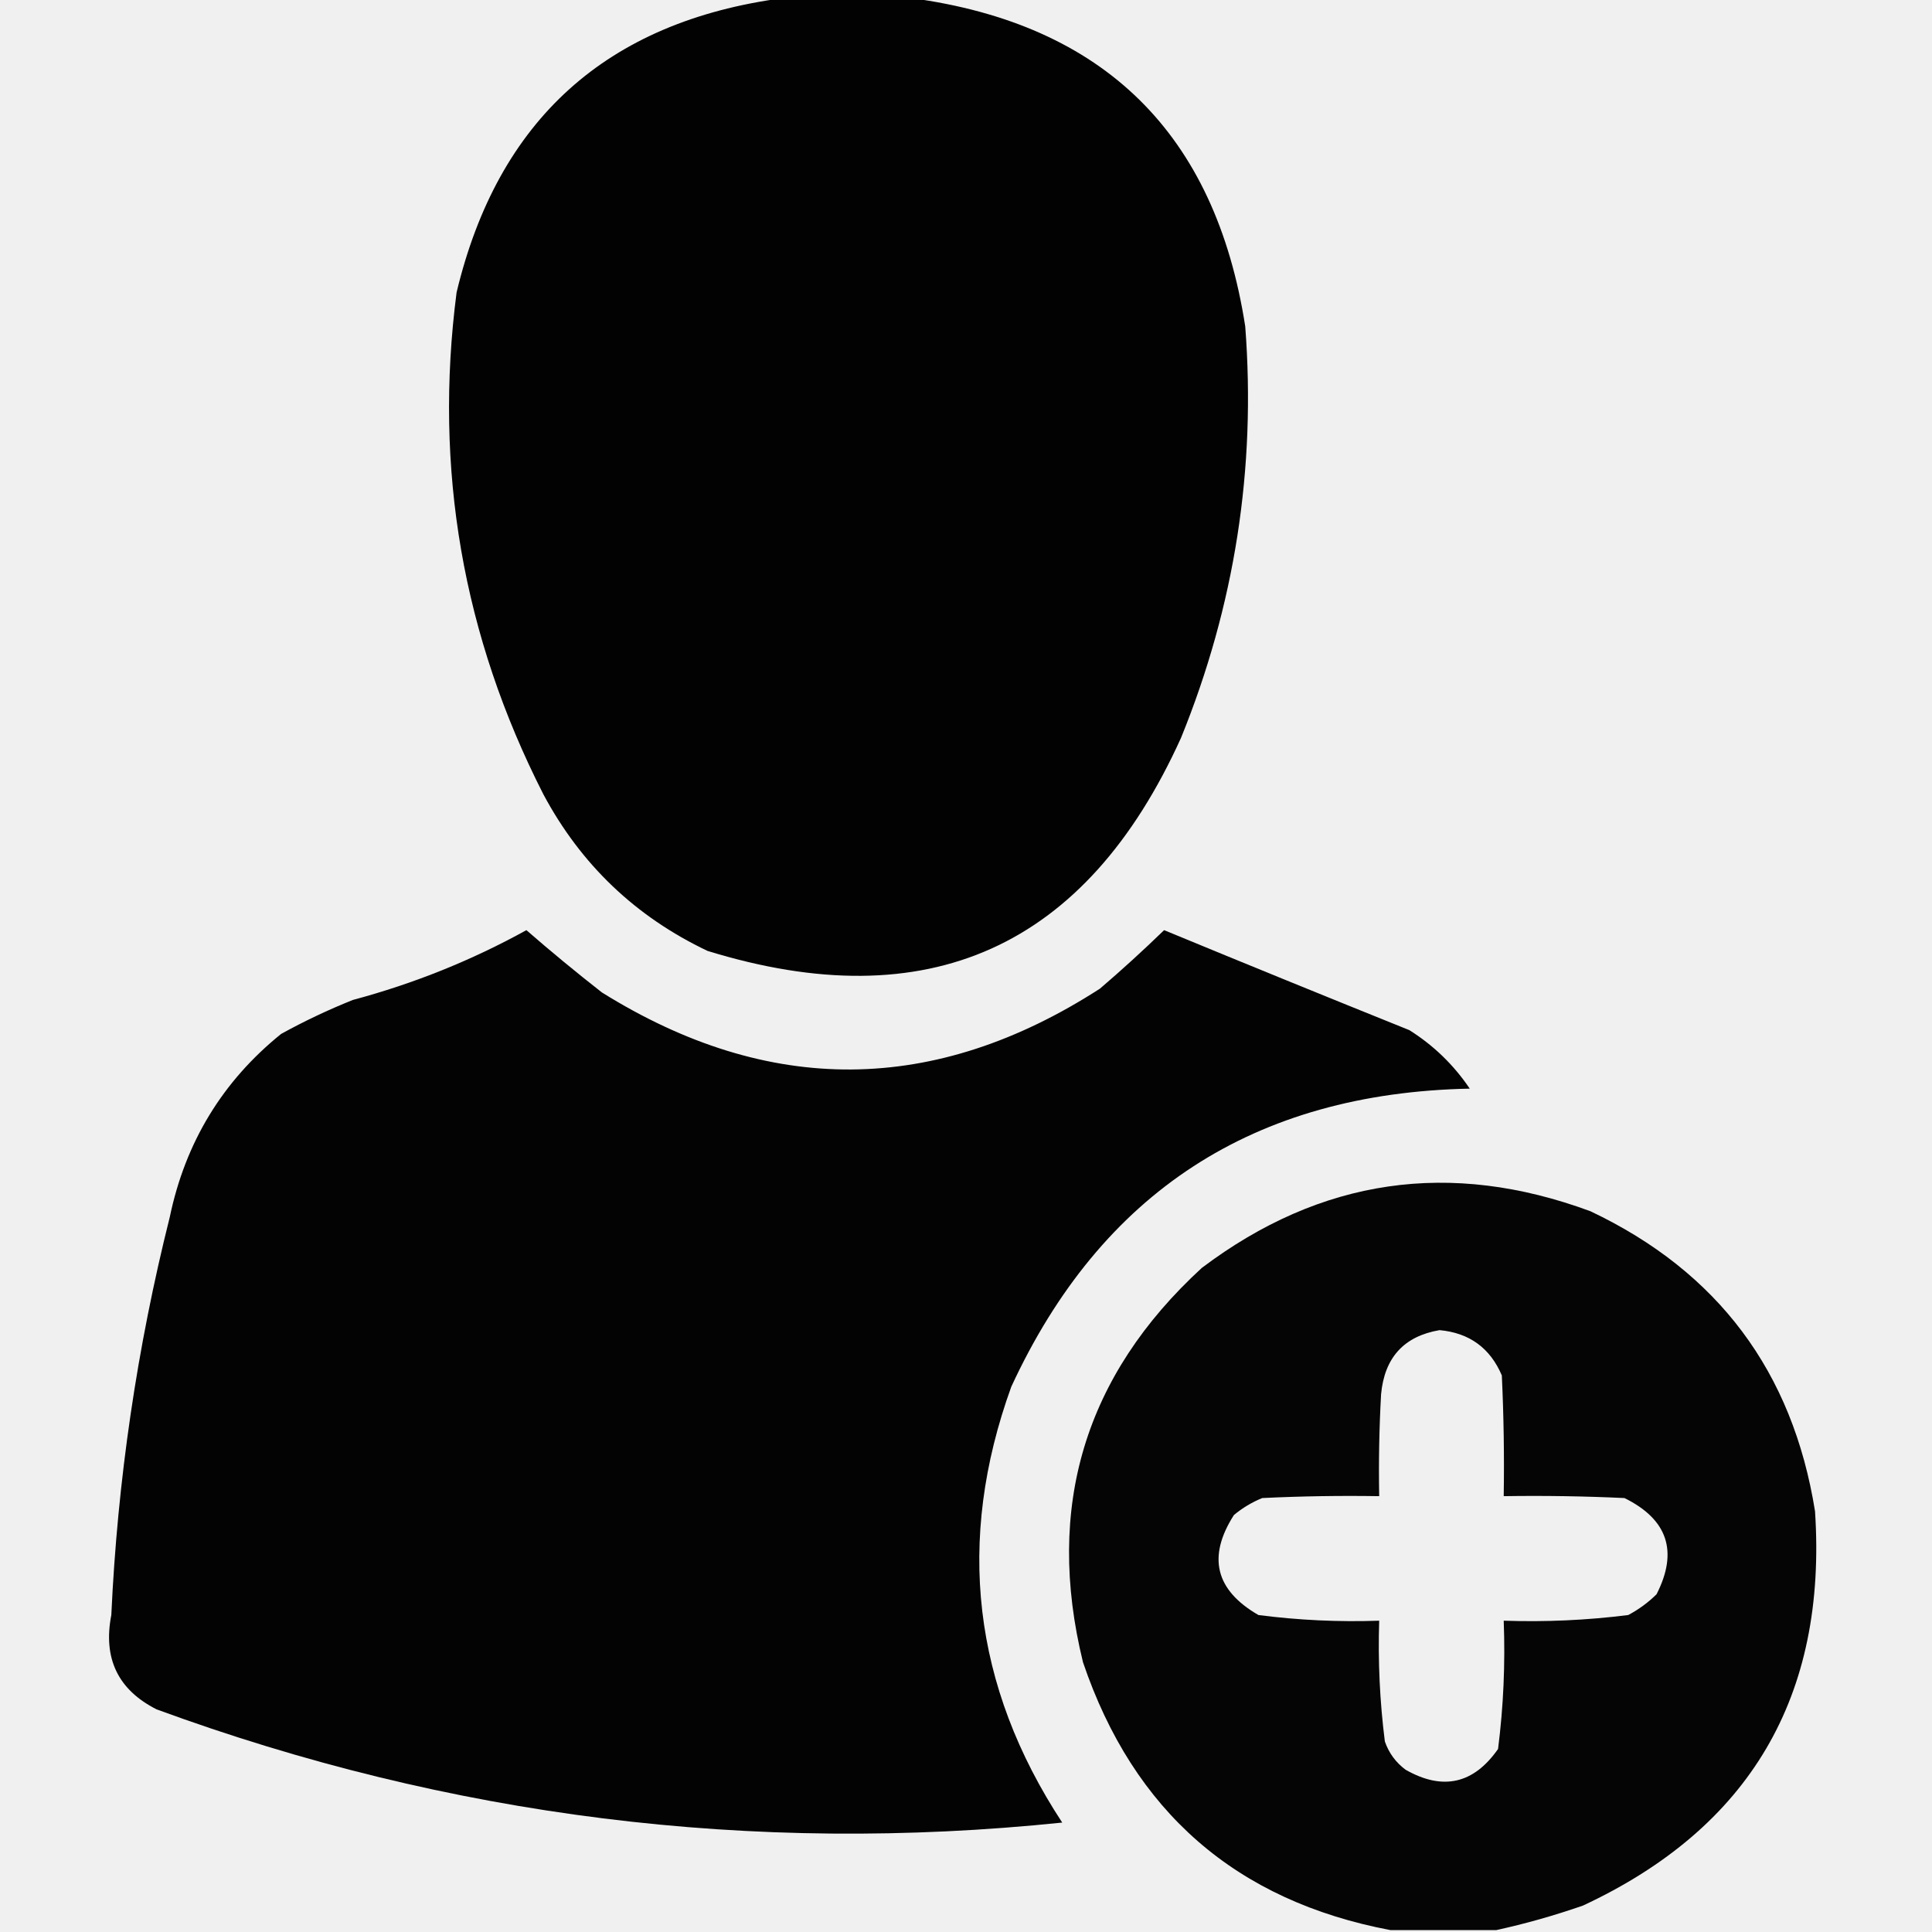
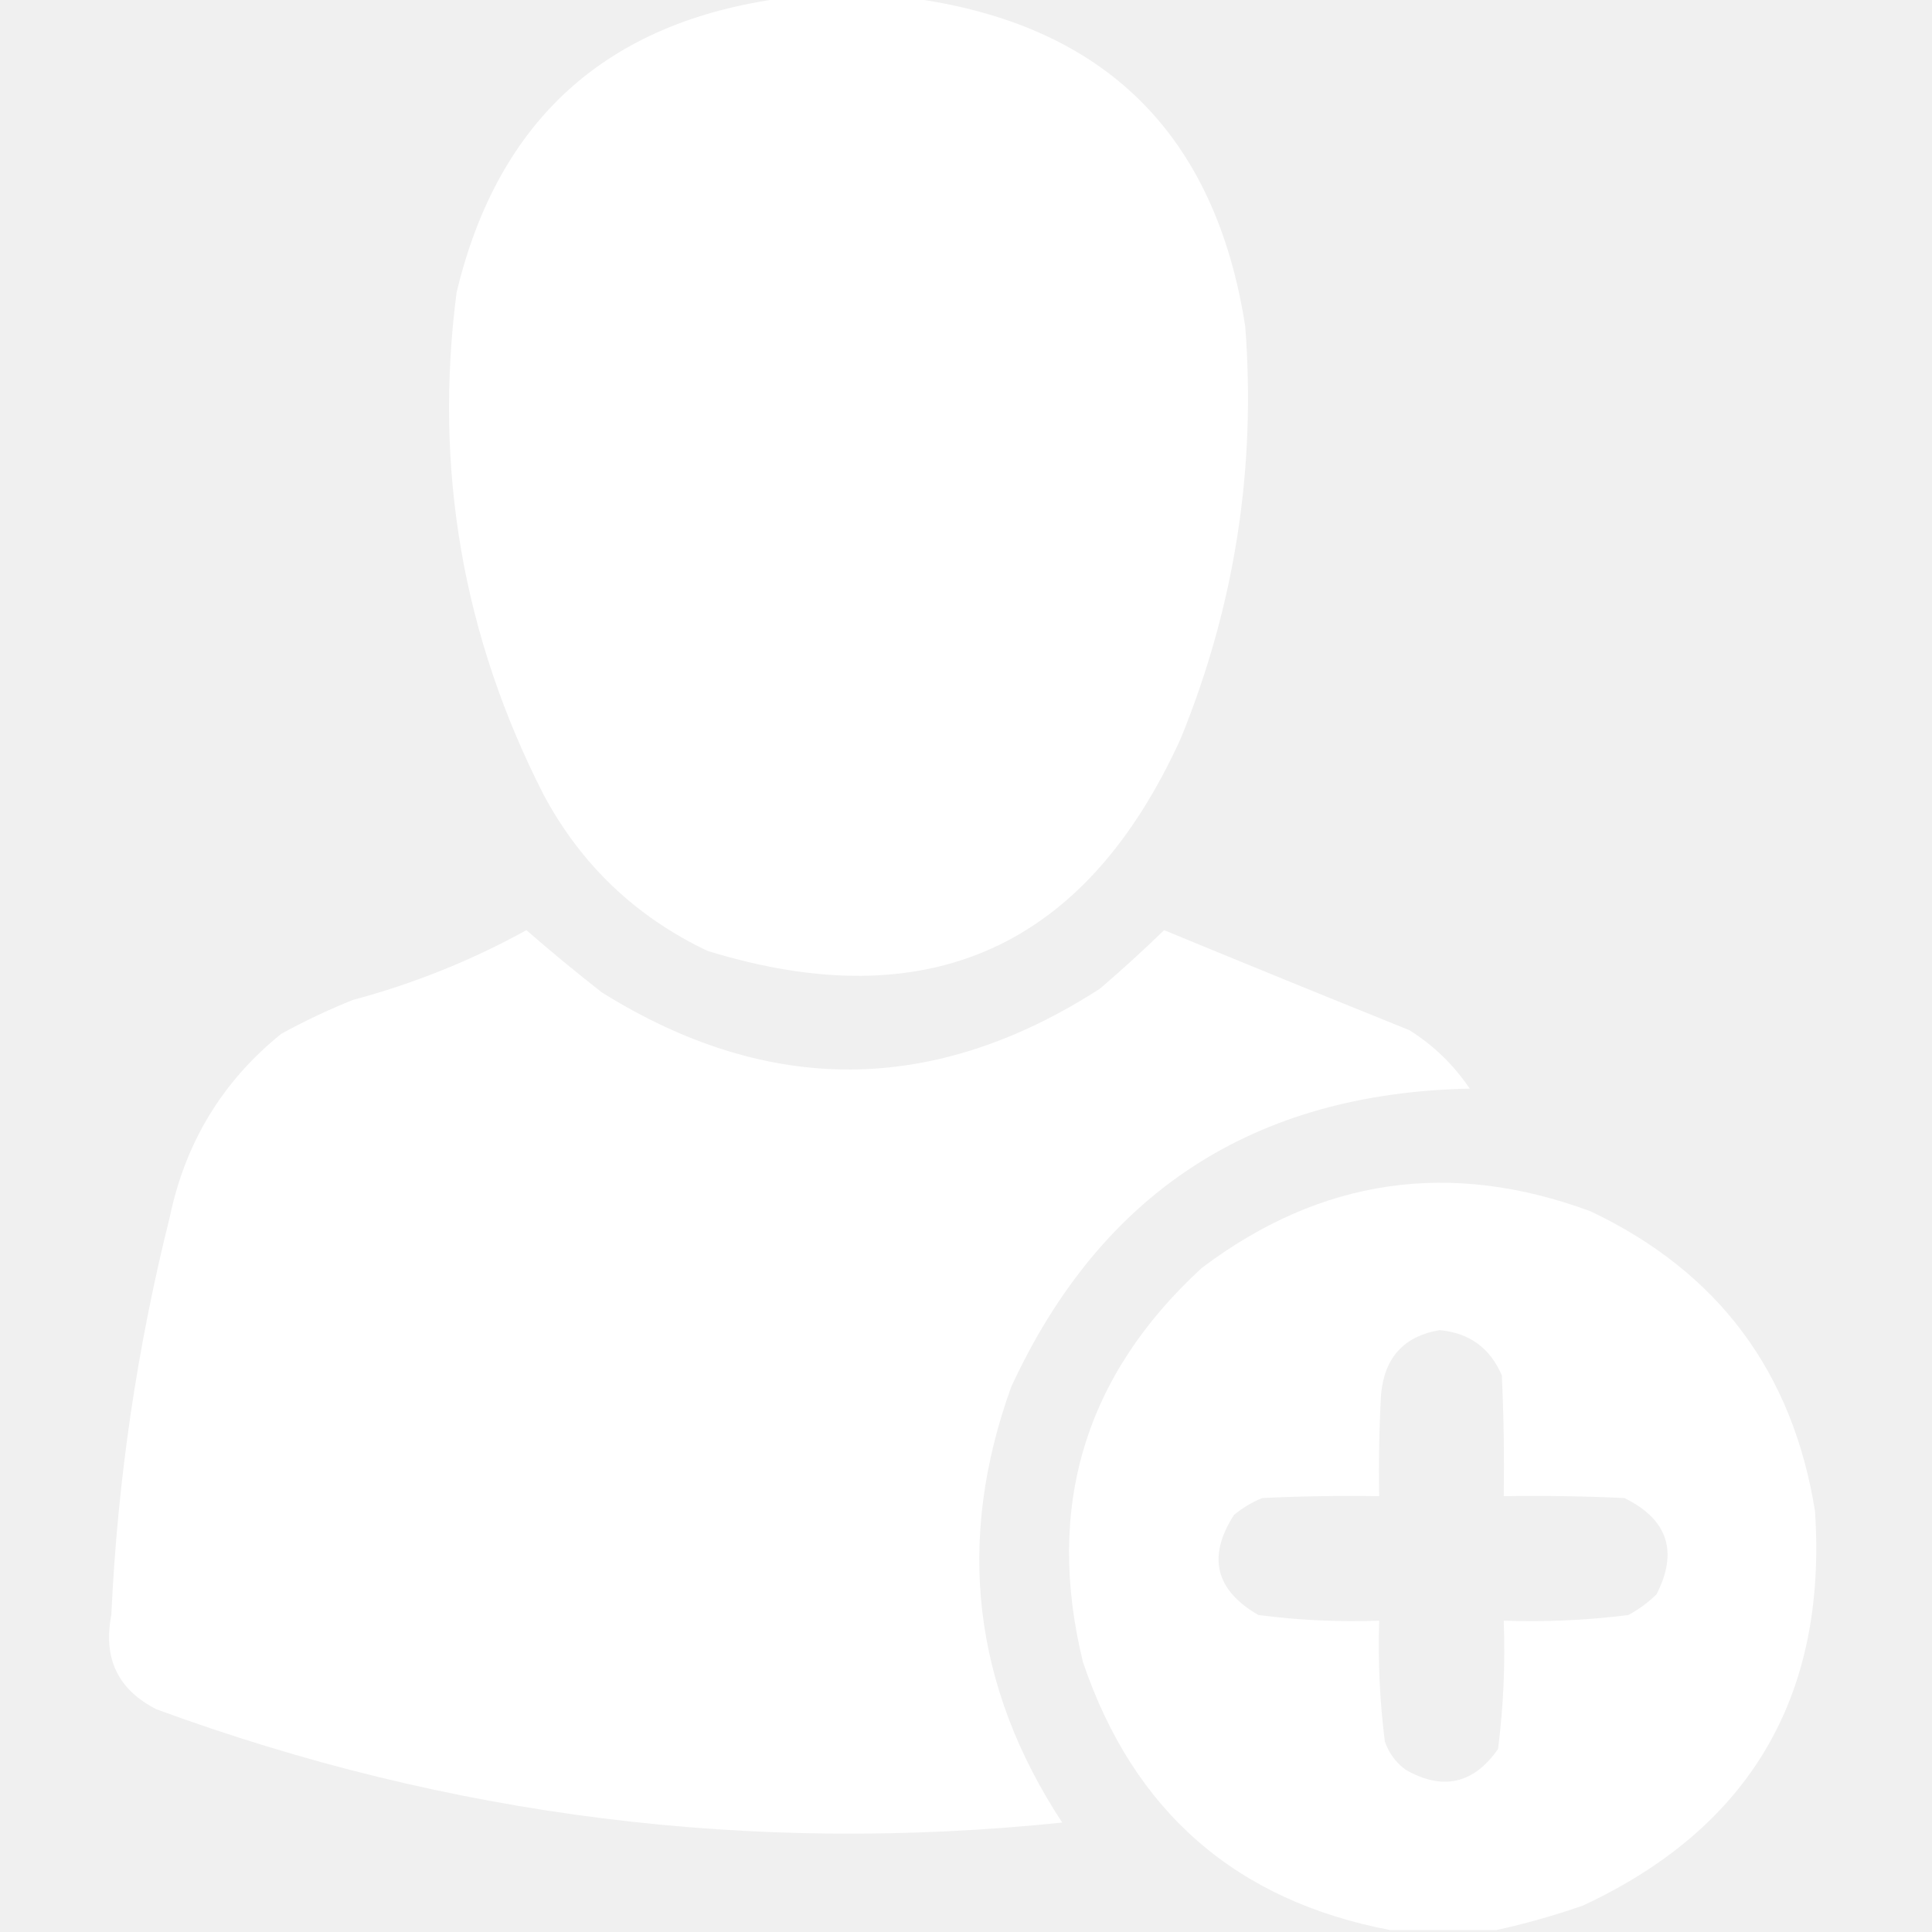
<svg xmlns="http://www.w3.org/2000/svg" version="1.1" width="512px" height="512px" style="shape-rendering:geometricPrecision; text-rendering:geometricPrecision; image-rendering:optimizeQuality; fill-rule:evenodd; clip-rule:evenodd">
  <g>
-     <path style="opacity:0.99" fill="#000000" d="M 207.5,-0.5 C 218.833,-0.5 230.167,-0.5 241.5,-0.5C 292.566,6.398 322.066,35.398 330,86.5C 332.891,124.154 327.224,160.488 313,195.5C 287.793,251.186 245.959,270.019 187.5,252C 168.442,242.942 153.942,229.109 144,210.5C 122.616,168.531 114.95,124.198 121,77.5C 131.949,31.72 160.782,5.72 207.5,-0.5 Z" />
+     <path style="opacity:0.99" fill="#ffffff" d="M 207.5,-0.5 C 218.833,-0.5 230.167,-0.5 241.5,-0.5C 292.566,6.398 322.066,35.398 330,86.5C 332.891,124.154 327.224,160.488 313,195.5C 287.793,251.186 245.959,270.019 187.5,252C 168.442,242.942 153.942,229.109 144,210.5C 122.616,168.531 114.95,124.198 121,77.5C 131.949,31.72 160.782,5.72 207.5,-0.5 Z" />
  </g>
  <g>
-     <path style="opacity:0.988" fill="#000000" d="M 139.5,246.5 C 145.983,252.142 152.649,257.642 159.5,263C 203.718,290.568 247.718,290.234 291.5,262C 297.316,257.018 302.983,251.851 308.5,246.5C 330.126,255.431 351.793,264.264 373.5,273C 379.921,277.044 385.255,282.211 389.5,288.5C 332.321,289.646 291.821,315.98 268,367.5C 253.247,408.309 257.747,446.809 281.5,483C 199.25,491.516 119.25,481.516 41.5,453C 31.265,447.822 27.265,439.489 29.5,428C 31.142,392.315 36.309,357.149 45,322.5C 49.13,302.718 58.964,286.551 74.5,274C 80.627,270.621 86.961,267.621 93.5,265C 109.692,260.665 125.026,254.499 139.5,246.5 Z" />
+     <path style="opacity:0.988" fill="#ffffff" d="M 139.5,246.5 C 145.983,252.142 152.649,257.642 159.5,263C 203.718,290.568 247.718,290.234 291.5,262C 297.316,257.018 302.983,251.851 308.5,246.5C 330.126,255.431 351.793,264.264 373.5,273C 379.921,277.044 385.255,282.211 389.5,288.5C 332.321,289.646 291.821,315.98 268,367.5C 253.247,408.309 257.747,446.809 281.5,483C 199.25,491.516 119.25,481.516 41.5,453C 31.265,447.822 27.265,439.489 29.5,428C 31.142,392.315 36.309,357.149 45,322.5C 49.13,302.718 58.964,286.551 74.5,274C 80.627,270.621 86.961,267.621 93.5,265C 109.692,260.665 125.026,254.499 139.5,246.5 Z" />
  </g>
  <g>
-     <path style="opacity:0.977" fill="#000000" d="M 396.5,511.5 C 387.167,511.5 377.833,511.5 368.5,511.5C 327.591,503.766 300.424,480.099 287,440.5C 276.936,399.367 287.436,364.534 318.5,336C 350.004,312.251 384.337,307.251 421.5,321C 455.263,337.007 475.096,363.507 481,400.5C 484.237,449.538 463.737,484.371 419.5,505C 411.837,507.662 404.171,509.828 396.5,511.5 Z M 381.5,352.5 C 389.391,353.226 394.891,357.226 398,364.5C 398.5,375.161 398.667,385.828 398.5,396.5C 409.172,396.333 419.839,396.5 430.5,397C 441.962,402.655 444.795,411.155 439,422.5C 436.766,424.7 434.266,426.533 431.5,428C 420.555,429.379 409.555,429.879 398.5,429.5C 398.933,440.91 398.433,452.244 397,463.5C 390.52,472.77 382.353,474.603 372.5,469C 369.894,467.062 368.061,464.562 367,461.5C 365.656,450.882 365.156,440.216 365.5,429.5C 354.778,429.875 344.111,429.375 333.5,428C 322.081,421.413 319.914,412.579 327,401.5C 329.251,399.623 331.751,398.123 334.5,397C 344.828,396.5 355.161,396.334 365.5,396.5C 365.334,387.494 365.5,378.494 366,369.5C 366.9,359.773 372.067,354.106 381.5,352.5 Z" />
+     <path style="opacity:0.977" fill="#ffffff" d="M 396.5,511.5 C 387.167,511.5 377.833,511.5 368.5,511.5C 327.591,503.766 300.424,480.099 287,440.5C 276.936,399.367 287.436,364.534 318.5,336C 350.004,312.251 384.337,307.251 421.5,321C 455.263,337.007 475.096,363.507 481,400.5C 484.237,449.538 463.737,484.371 419.5,505C 411.837,507.662 404.171,509.828 396.5,511.5 Z M 381.5,352.5 C 389.391,353.226 394.891,357.226 398,364.5C 398.5,375.161 398.667,385.828 398.5,396.5C 409.172,396.333 419.839,396.5 430.5,397C 441.962,402.655 444.795,411.155 439,422.5C 436.766,424.7 434.266,426.533 431.5,428C 420.555,429.379 409.555,429.879 398.5,429.5C 398.933,440.91 398.433,452.244 397,463.5C 390.52,472.77 382.353,474.603 372.5,469C 369.894,467.062 368.061,464.562 367,461.5C 365.656,450.882 365.156,440.216 365.5,429.5C 354.778,429.875 344.111,429.375 333.5,428C 322.081,421.413 319.914,412.579 327,401.5C 329.251,399.623 331.751,398.123 334.5,397C 344.828,396.5 355.161,396.334 365.5,396.5C 365.334,387.494 365.5,378.494 366,369.5C 366.9,359.773 372.067,354.106 381.5,352.5 Z" />
  </g>
</svg>
